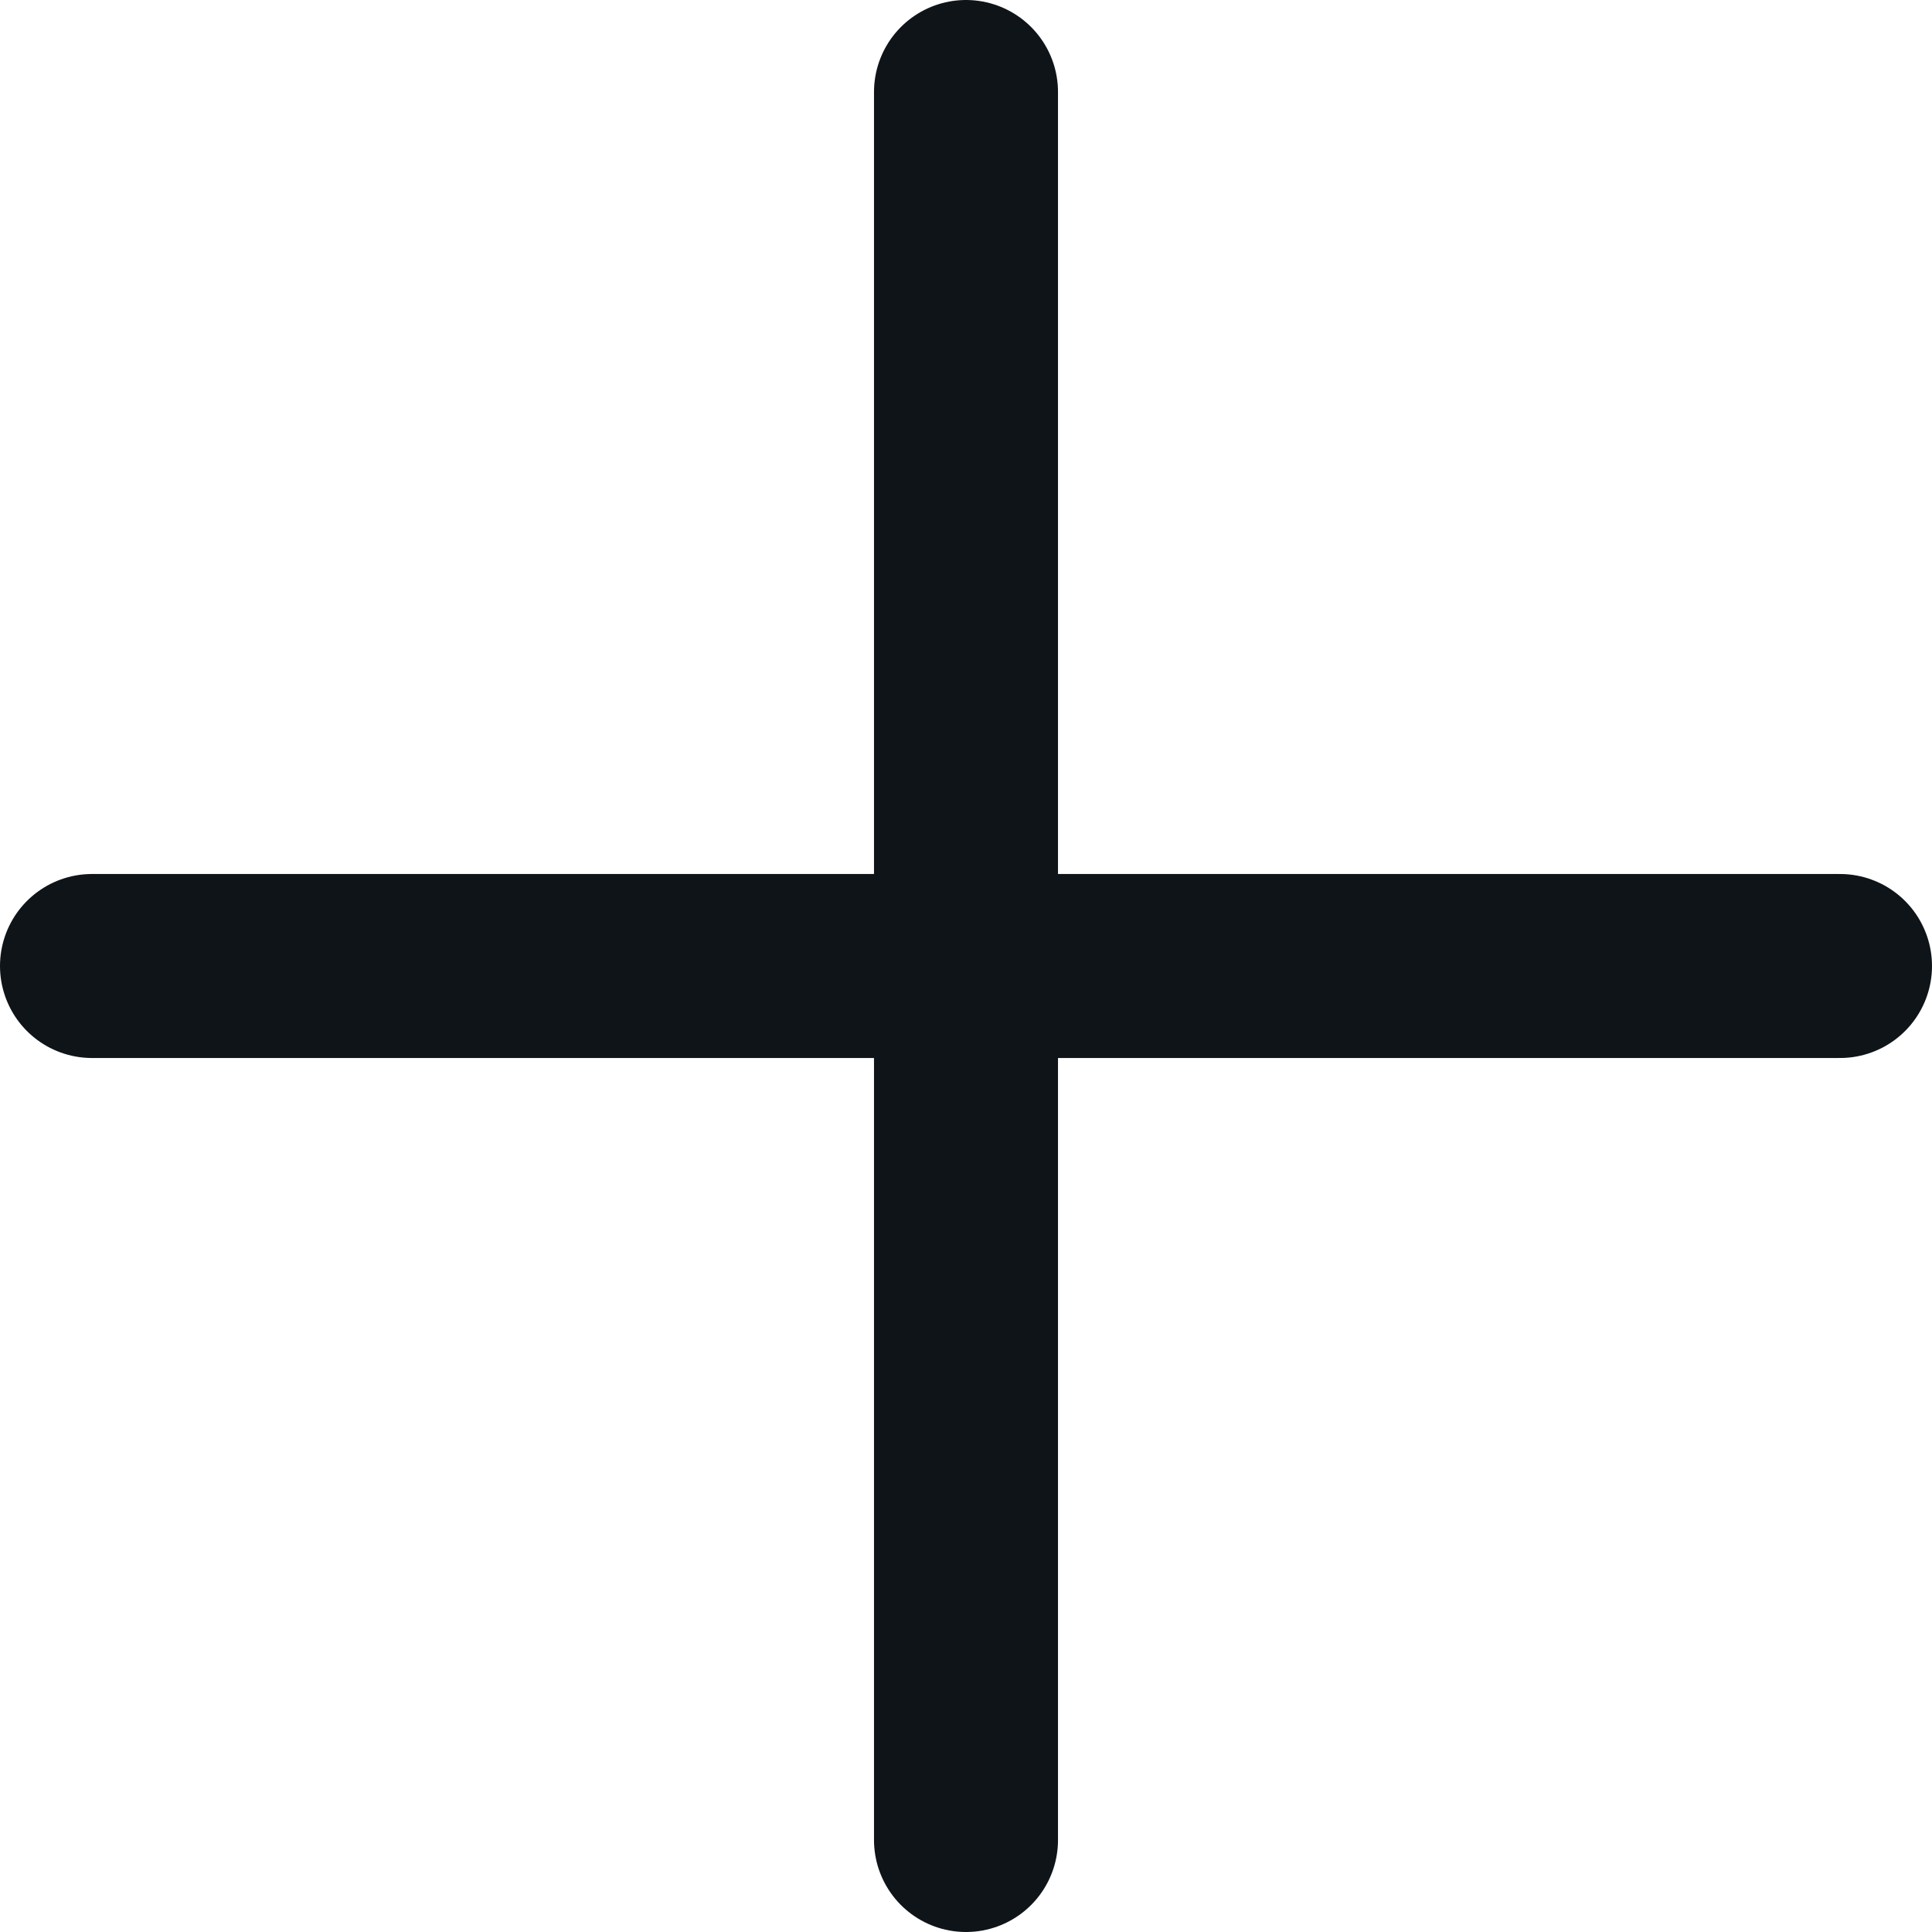
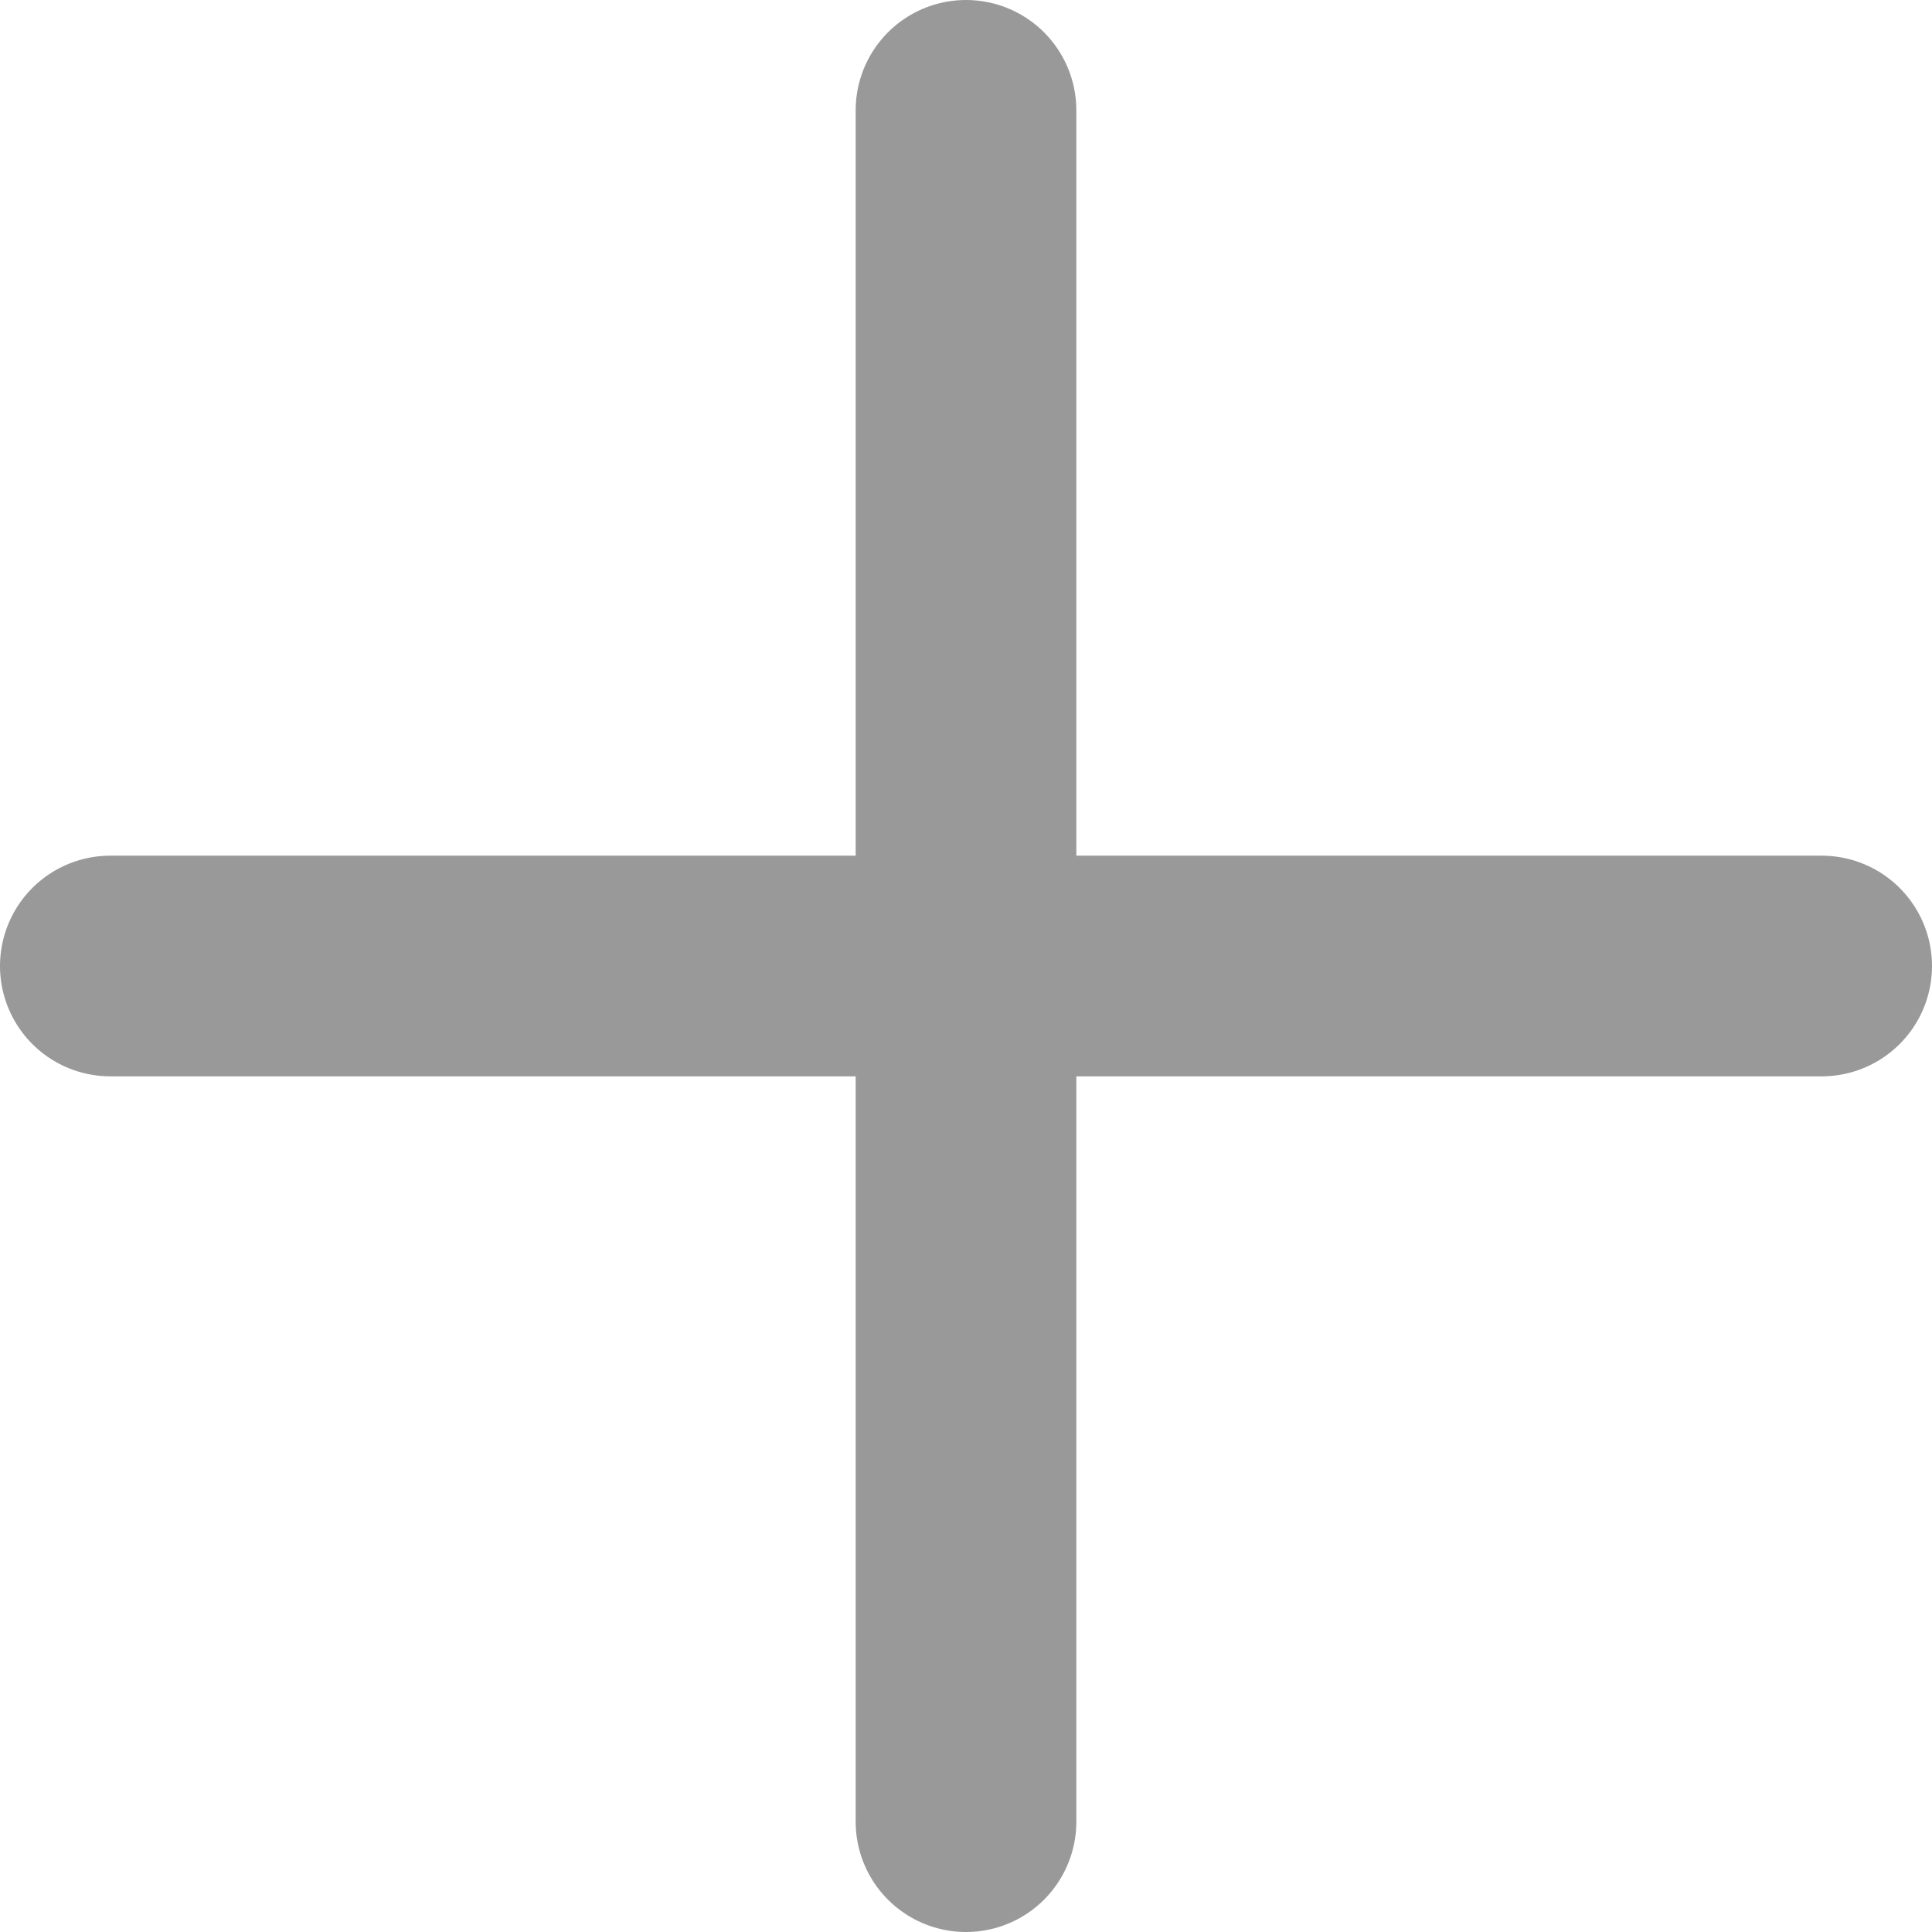
- <svg xmlns="http://www.w3.org/2000/svg" width="21" height="21" viewBox="7800 64 21 21" fill="none">
-   <path d="M7810.5 84V65M7801 74.5H7820" stroke="#0F1419" stroke-width="2" stroke-linecap="round" />
+ <svg xmlns="http://www.w3.org/2000/svg" width="21.45" height="21.45" viewBox="20.775 64.775 21.45 21.45" fill="none">
+   <path d="M31.5 85V75.5M31.5 75.5V66M31.5 75.5H22M31.5 75.5H41" stroke-width="2.45" stroke-linecap="round" stroke="#999999" />
</svg>
